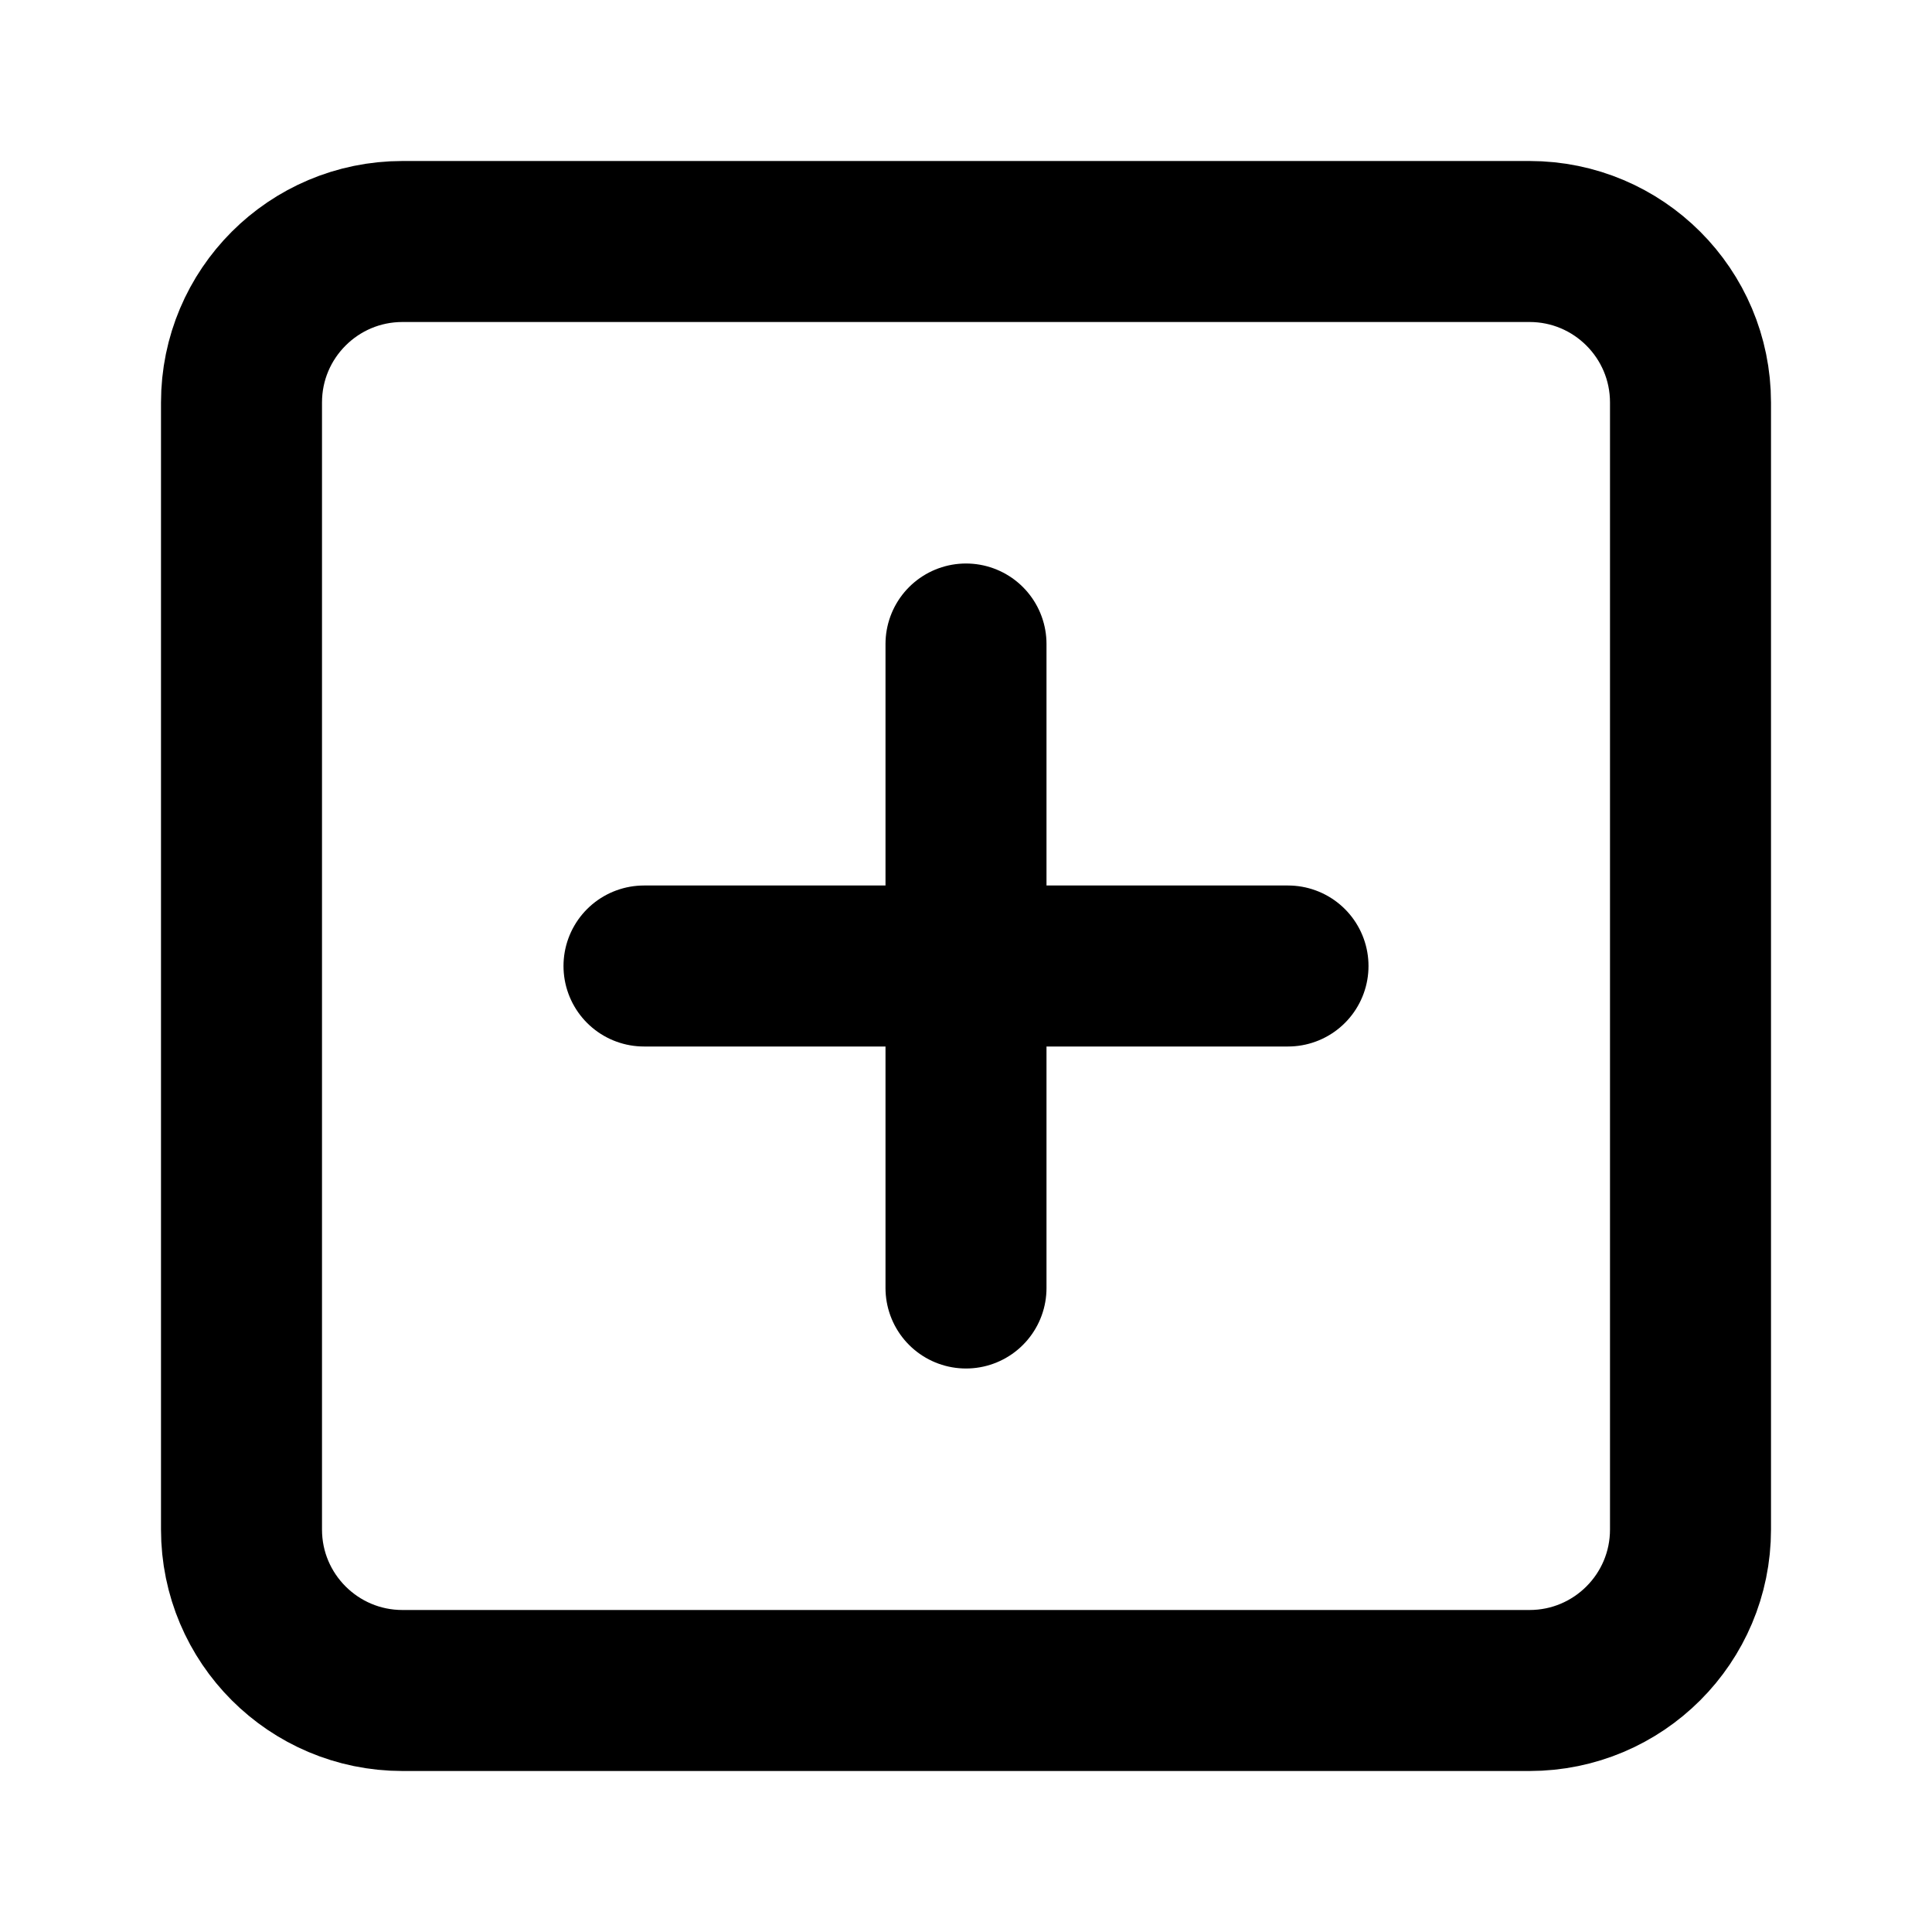
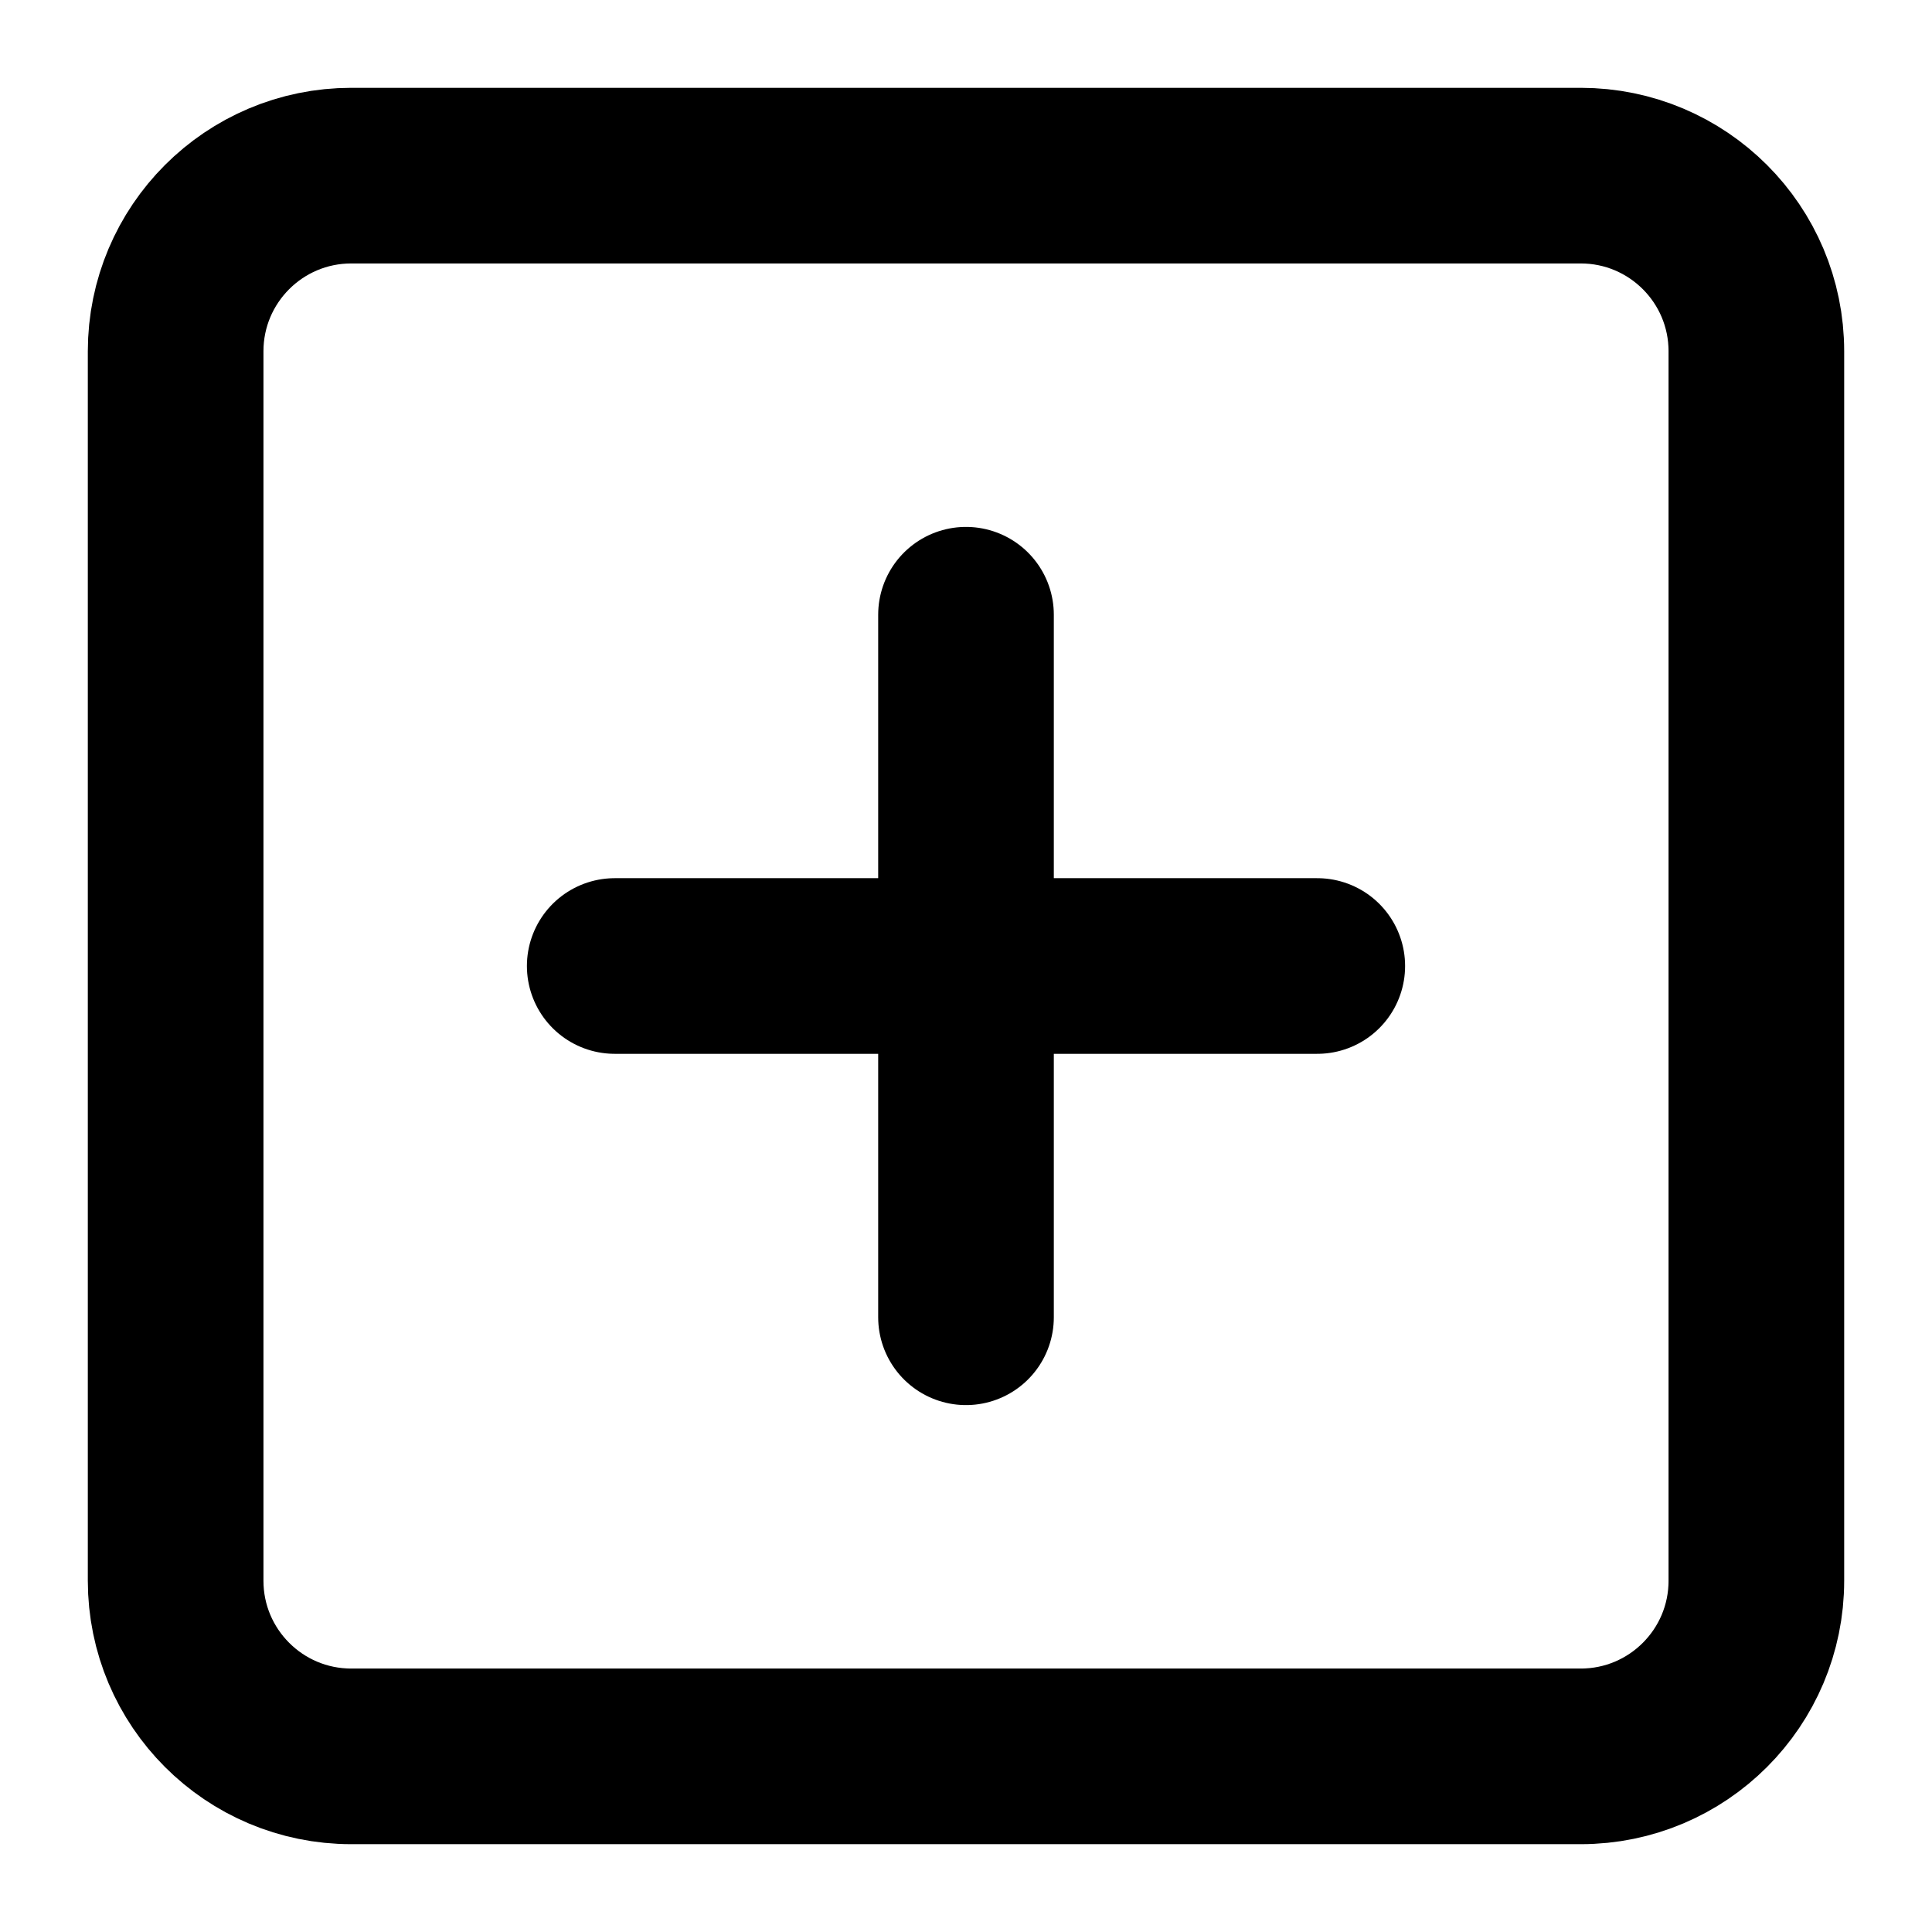
- <svg xmlns="http://www.w3.org/2000/svg" class="lucide lucide-square-plus" width="24" height="24" viewBox="0 0 24 24" fill="none" stroke="currentColor" stroke-width="2" stroke-linecap="round" stroke-linejoin="round">
+ <svg xmlns="http://www.w3.org/2000/svg" class="lucide lucide-square-plus" width="24" height="24" viewBox="1 1 22 22" fill="none" stroke="currentColor" stroke-width="2" stroke-linecap="round" stroke-linejoin="round">
  <rect width="18" height="18" x="3" y="3" rx="2" />
  <path d="M8 12h8" />
  <path d="M12 8v8" />
</svg>
